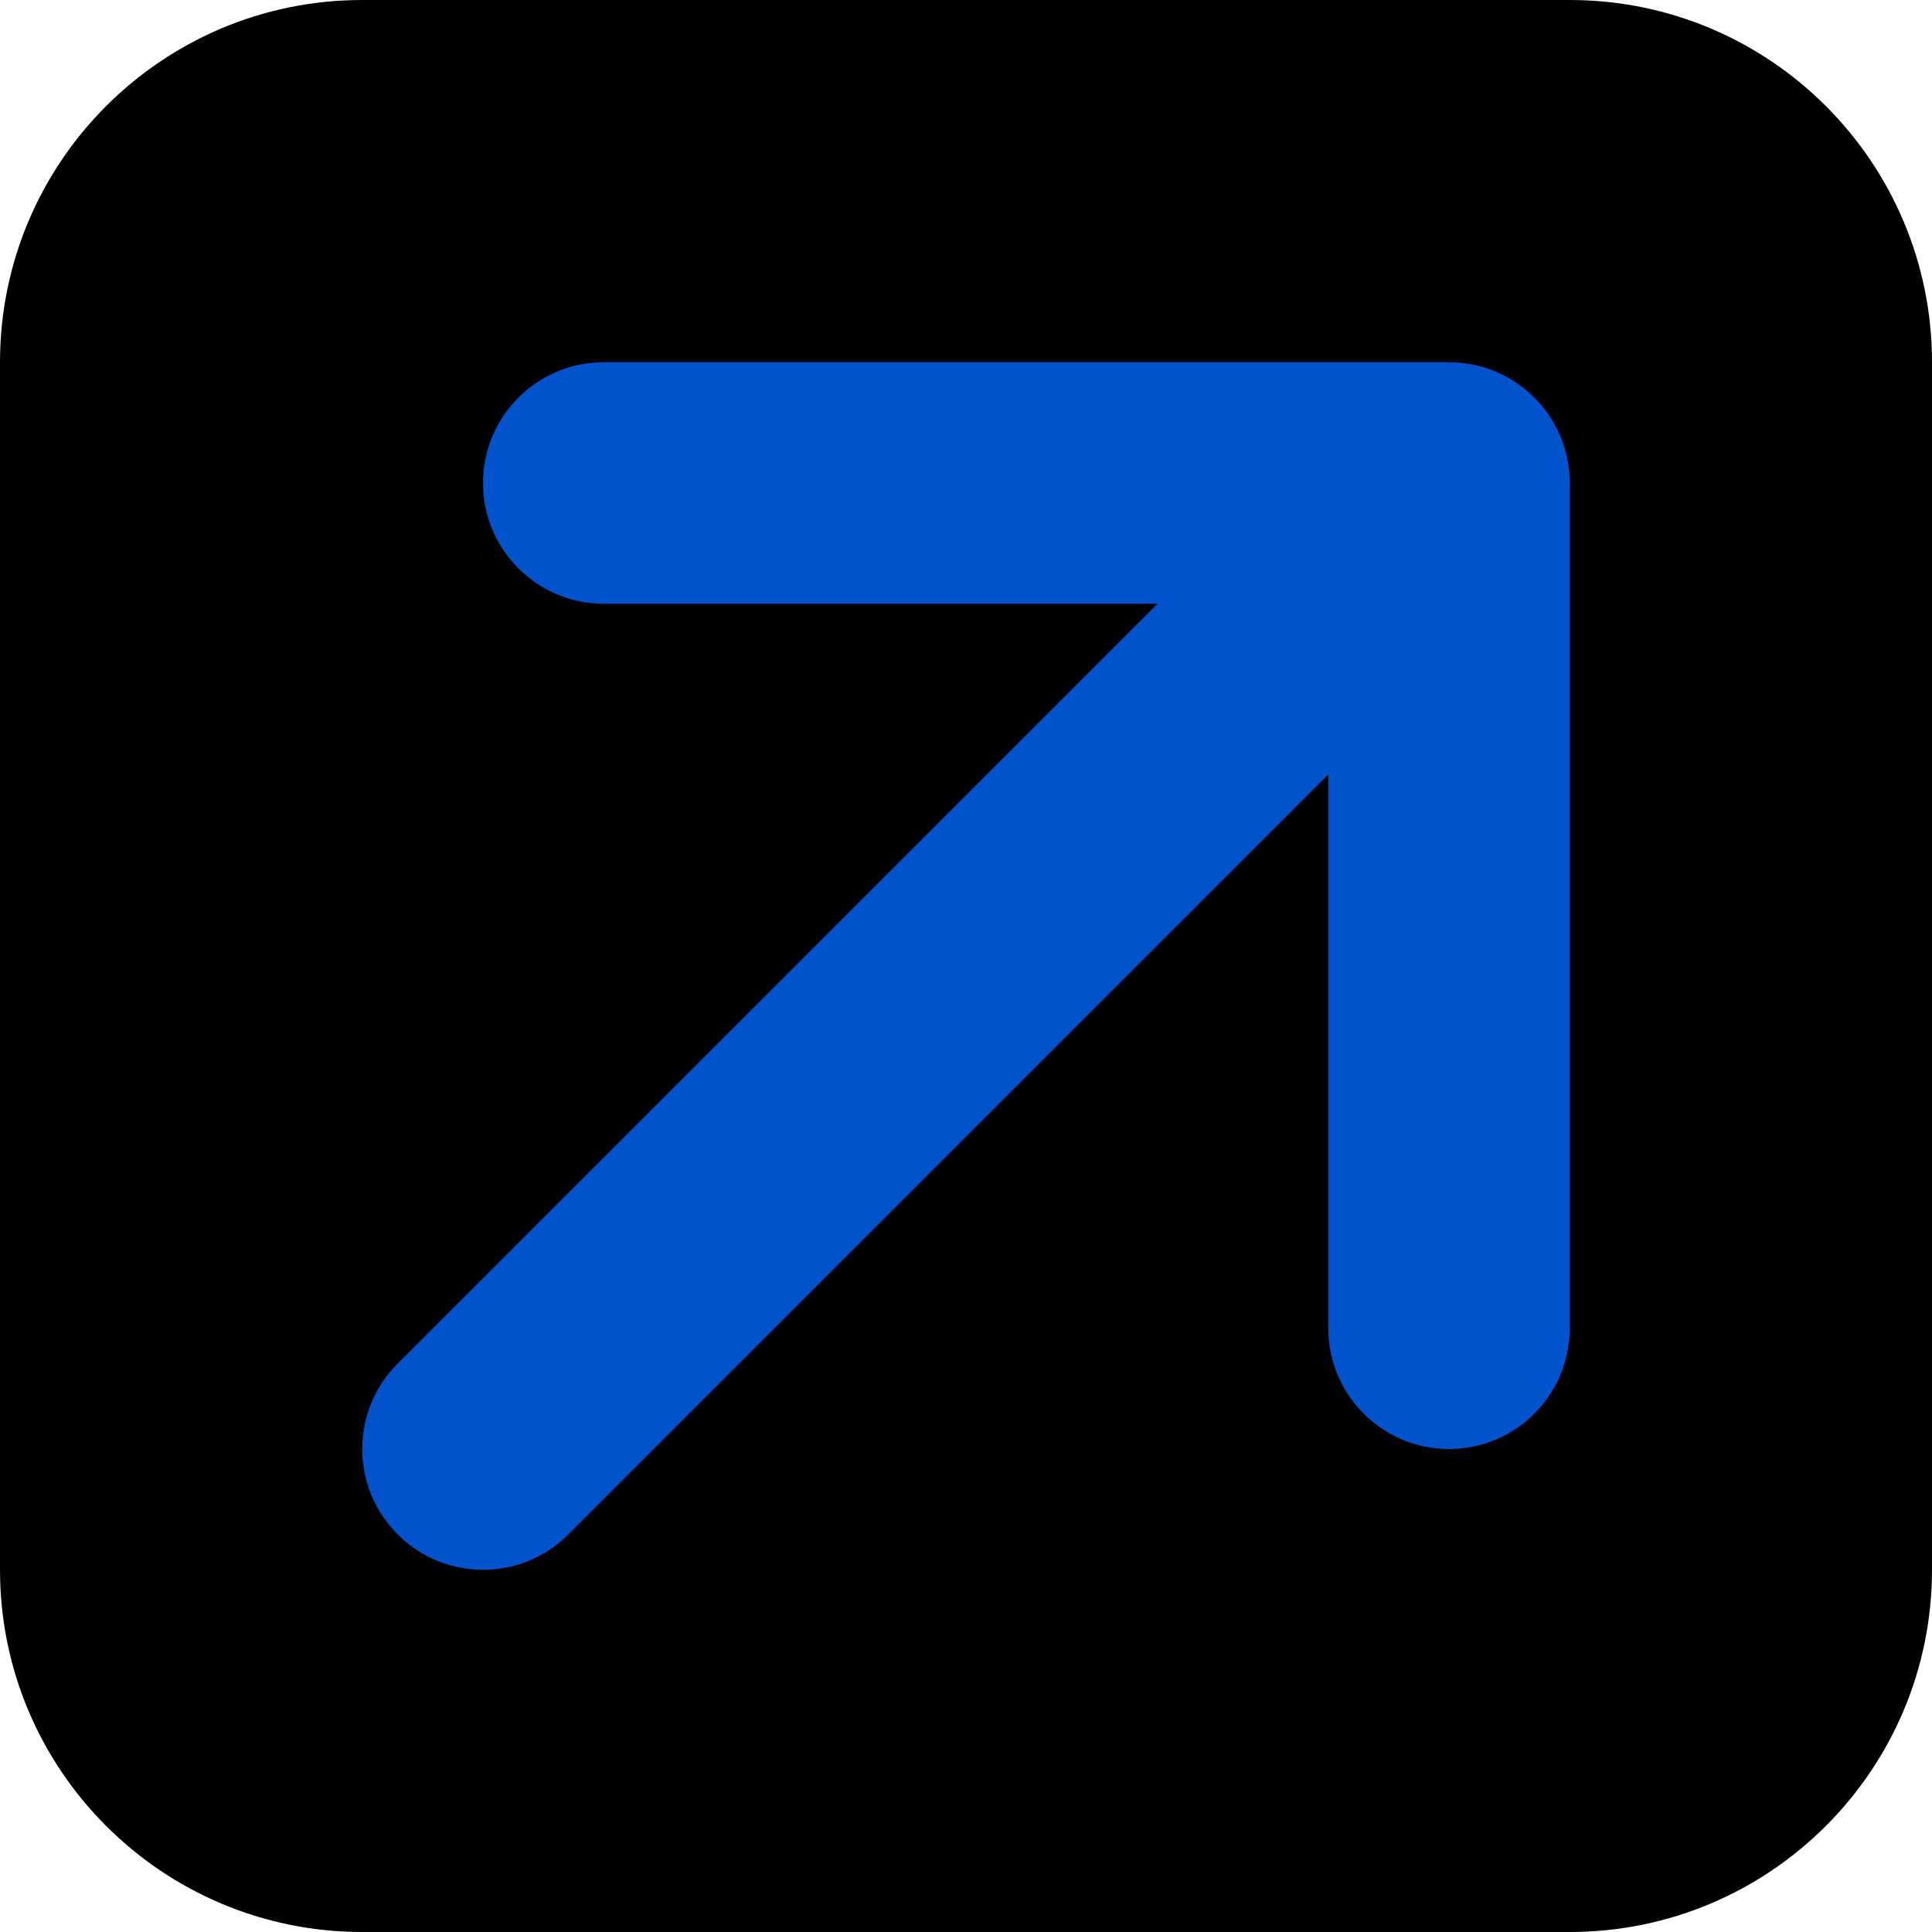
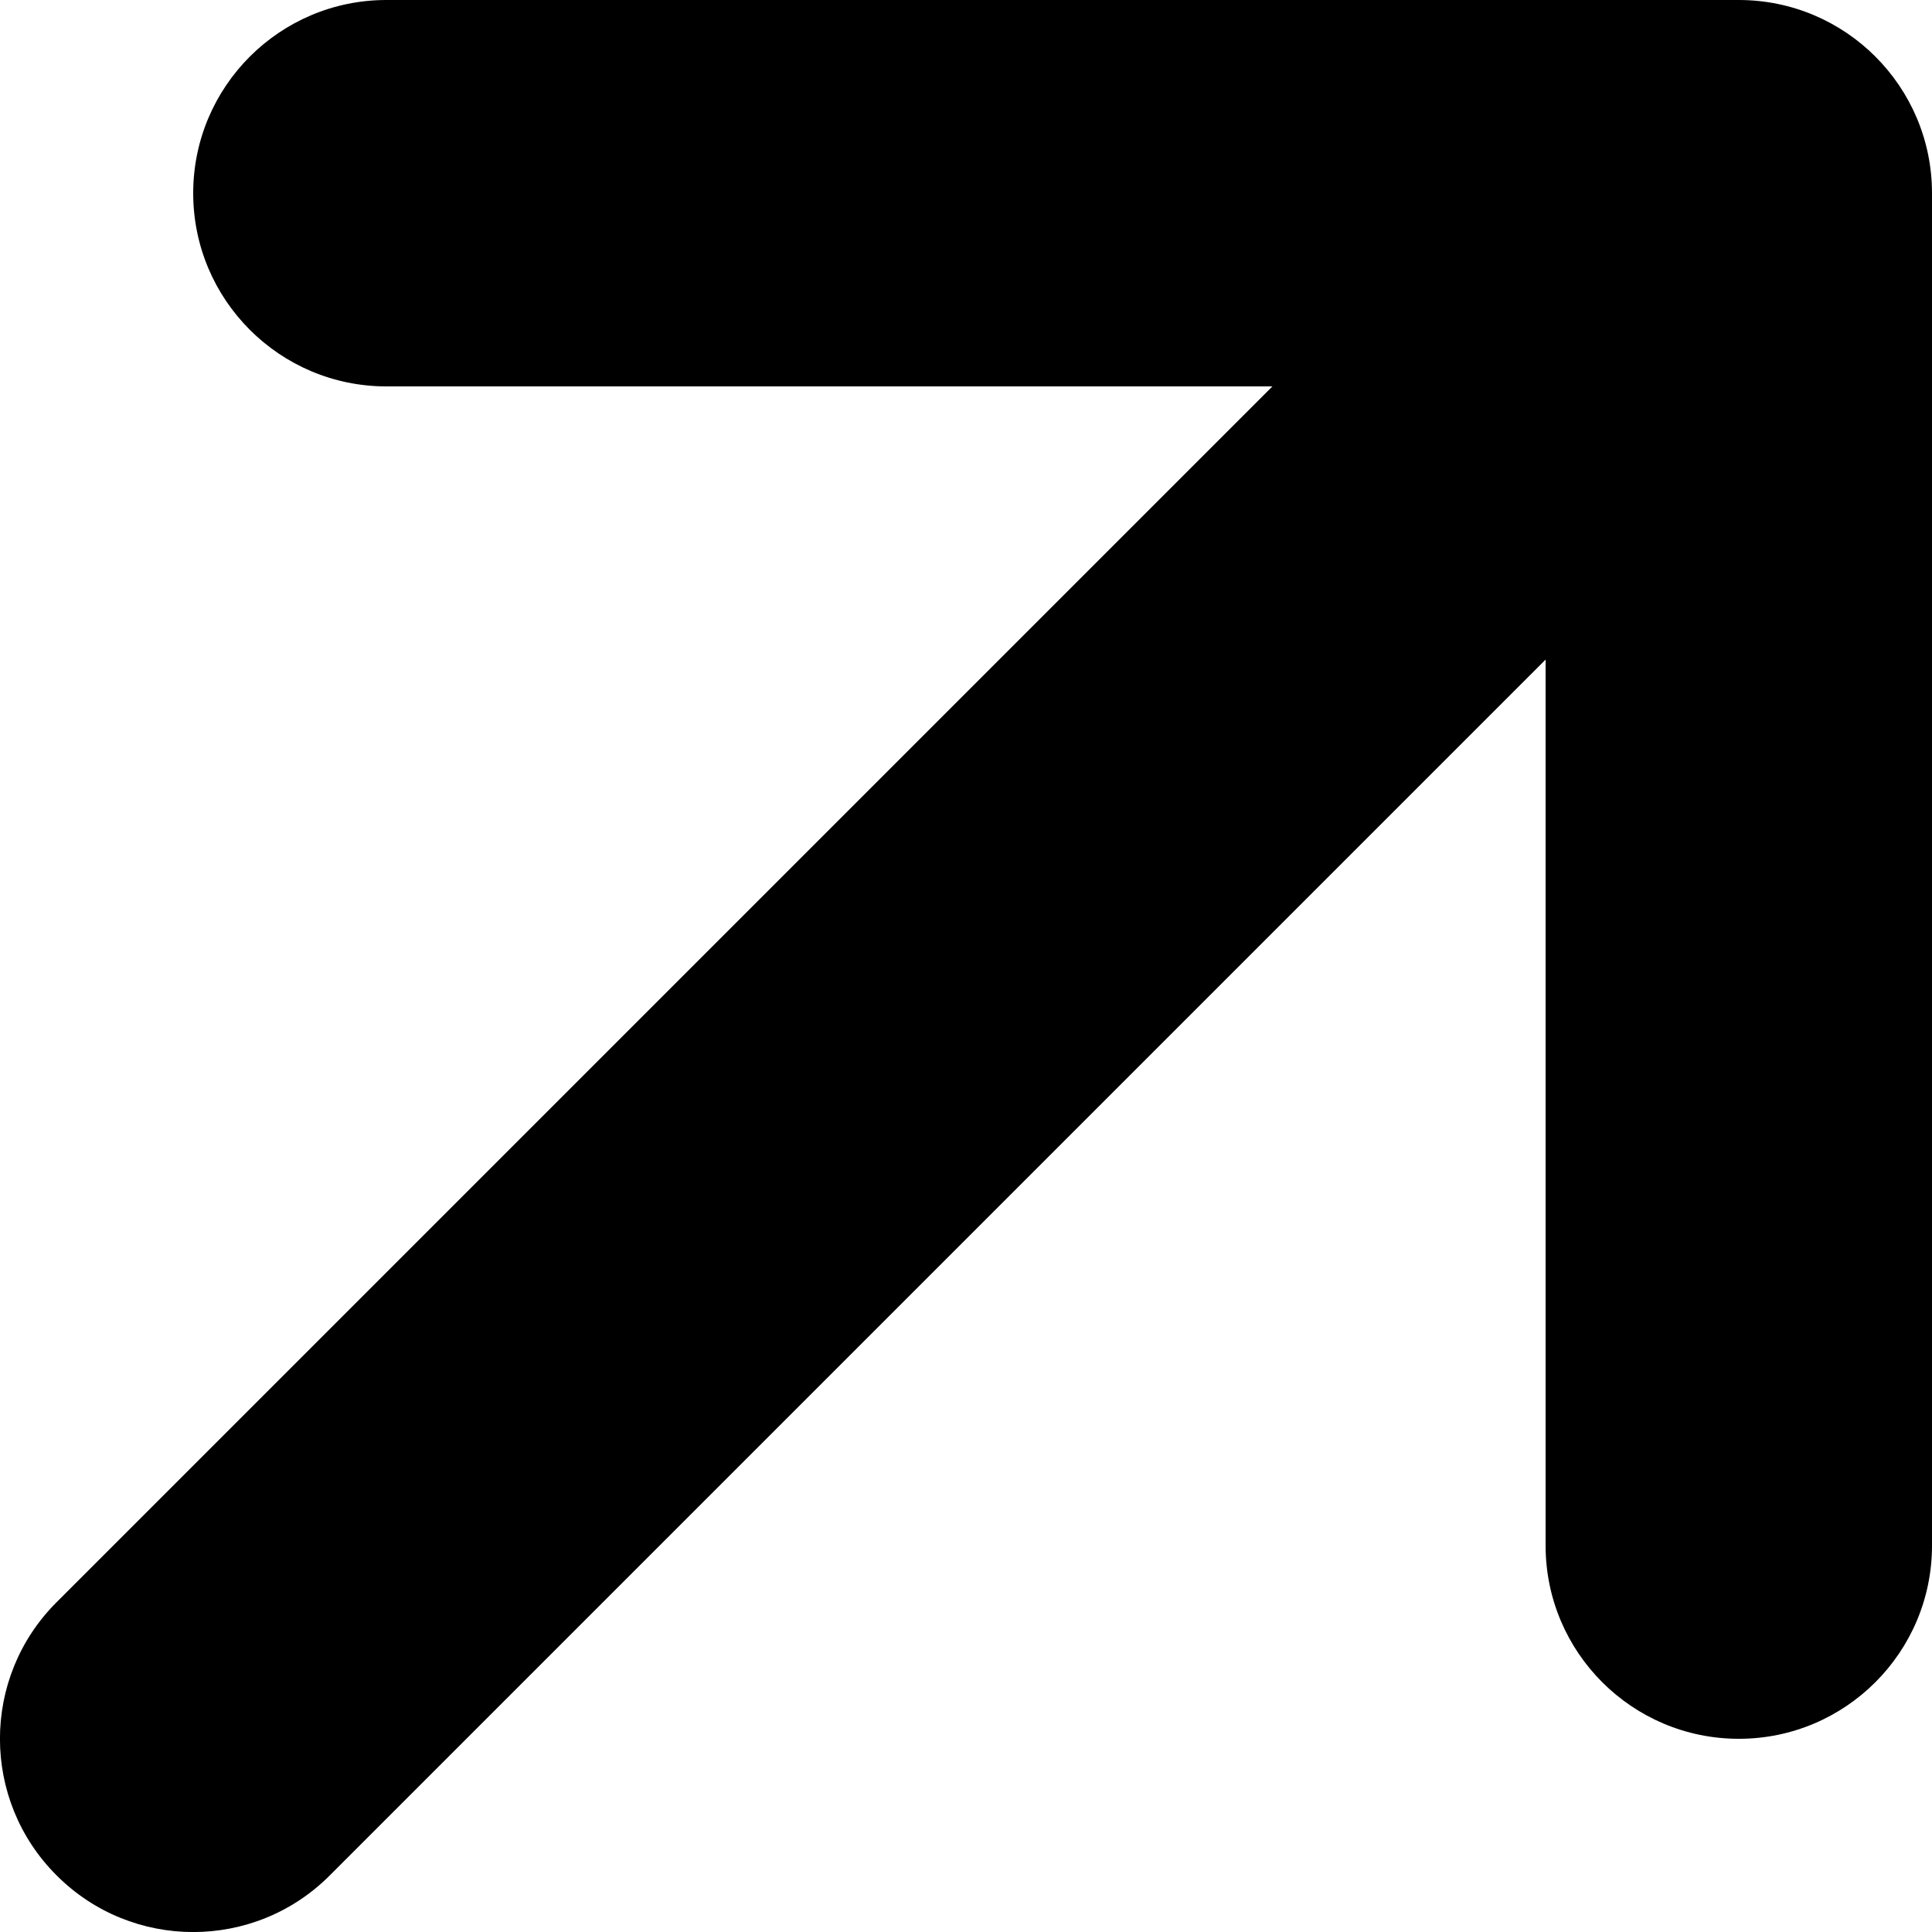
- <svg xmlns="http://www.w3.org/2000/svg" width="16" height="16" viewBox="0 0 16 16">
-   <g clip-path="url(#clip0_111_261)">
-     <path d="M13 0H3C1.343 0 0 1.343 0 3V13C0 14.657 1.343 16 3 16H13C14.657 16 16 14.657 16 13V3C16 1.343 14.657 0 13 0Z" />
-     <path fill-rule="evenodd" clip-rule="evenodd" d="M4 4C4 3.448 4.448 3 5 3H12C12.552 3 13 3.448 13 4V11C13 11.552 12.552 12 12 12C11.448 12 11 11.552 11 11V6.414L4.707 12.707C4.317 13.098 3.683 13.098 3.293 12.707C2.902 12.317 2.902 11.683 3.293 11.293L9.586 5H5C4.448 5 4 4.552 4 4Z" fill="#0052CD" />
-   </g>
-   <defs>
-     <clipPath id="clip0_111_261">
-       <rect width="16" height="16" />
-     </clipPath>
-   </defs>
+ <svg xmlns="http://www.w3.org/2000/svg" width="10" height="10" viewBox="0 0 10 10">
+   <path fill-rule="evenodd" clip-rule="evenodd" d="M1 1C1 0.448 1.448 0 2 0H9C9.552 0 10 0.448 10 1V8C10 8.552 9.552 9 9 9C8.448 9 8 8.552 8 8V3.414L1.707 9.707C1.317 10.098 0.683 10.098 0.293 9.707C-0.098 9.317 -0.098 8.683 0.293 8.293L6.586 2H2C1.448 2 1 1.552 1 1Z" />
</svg>
